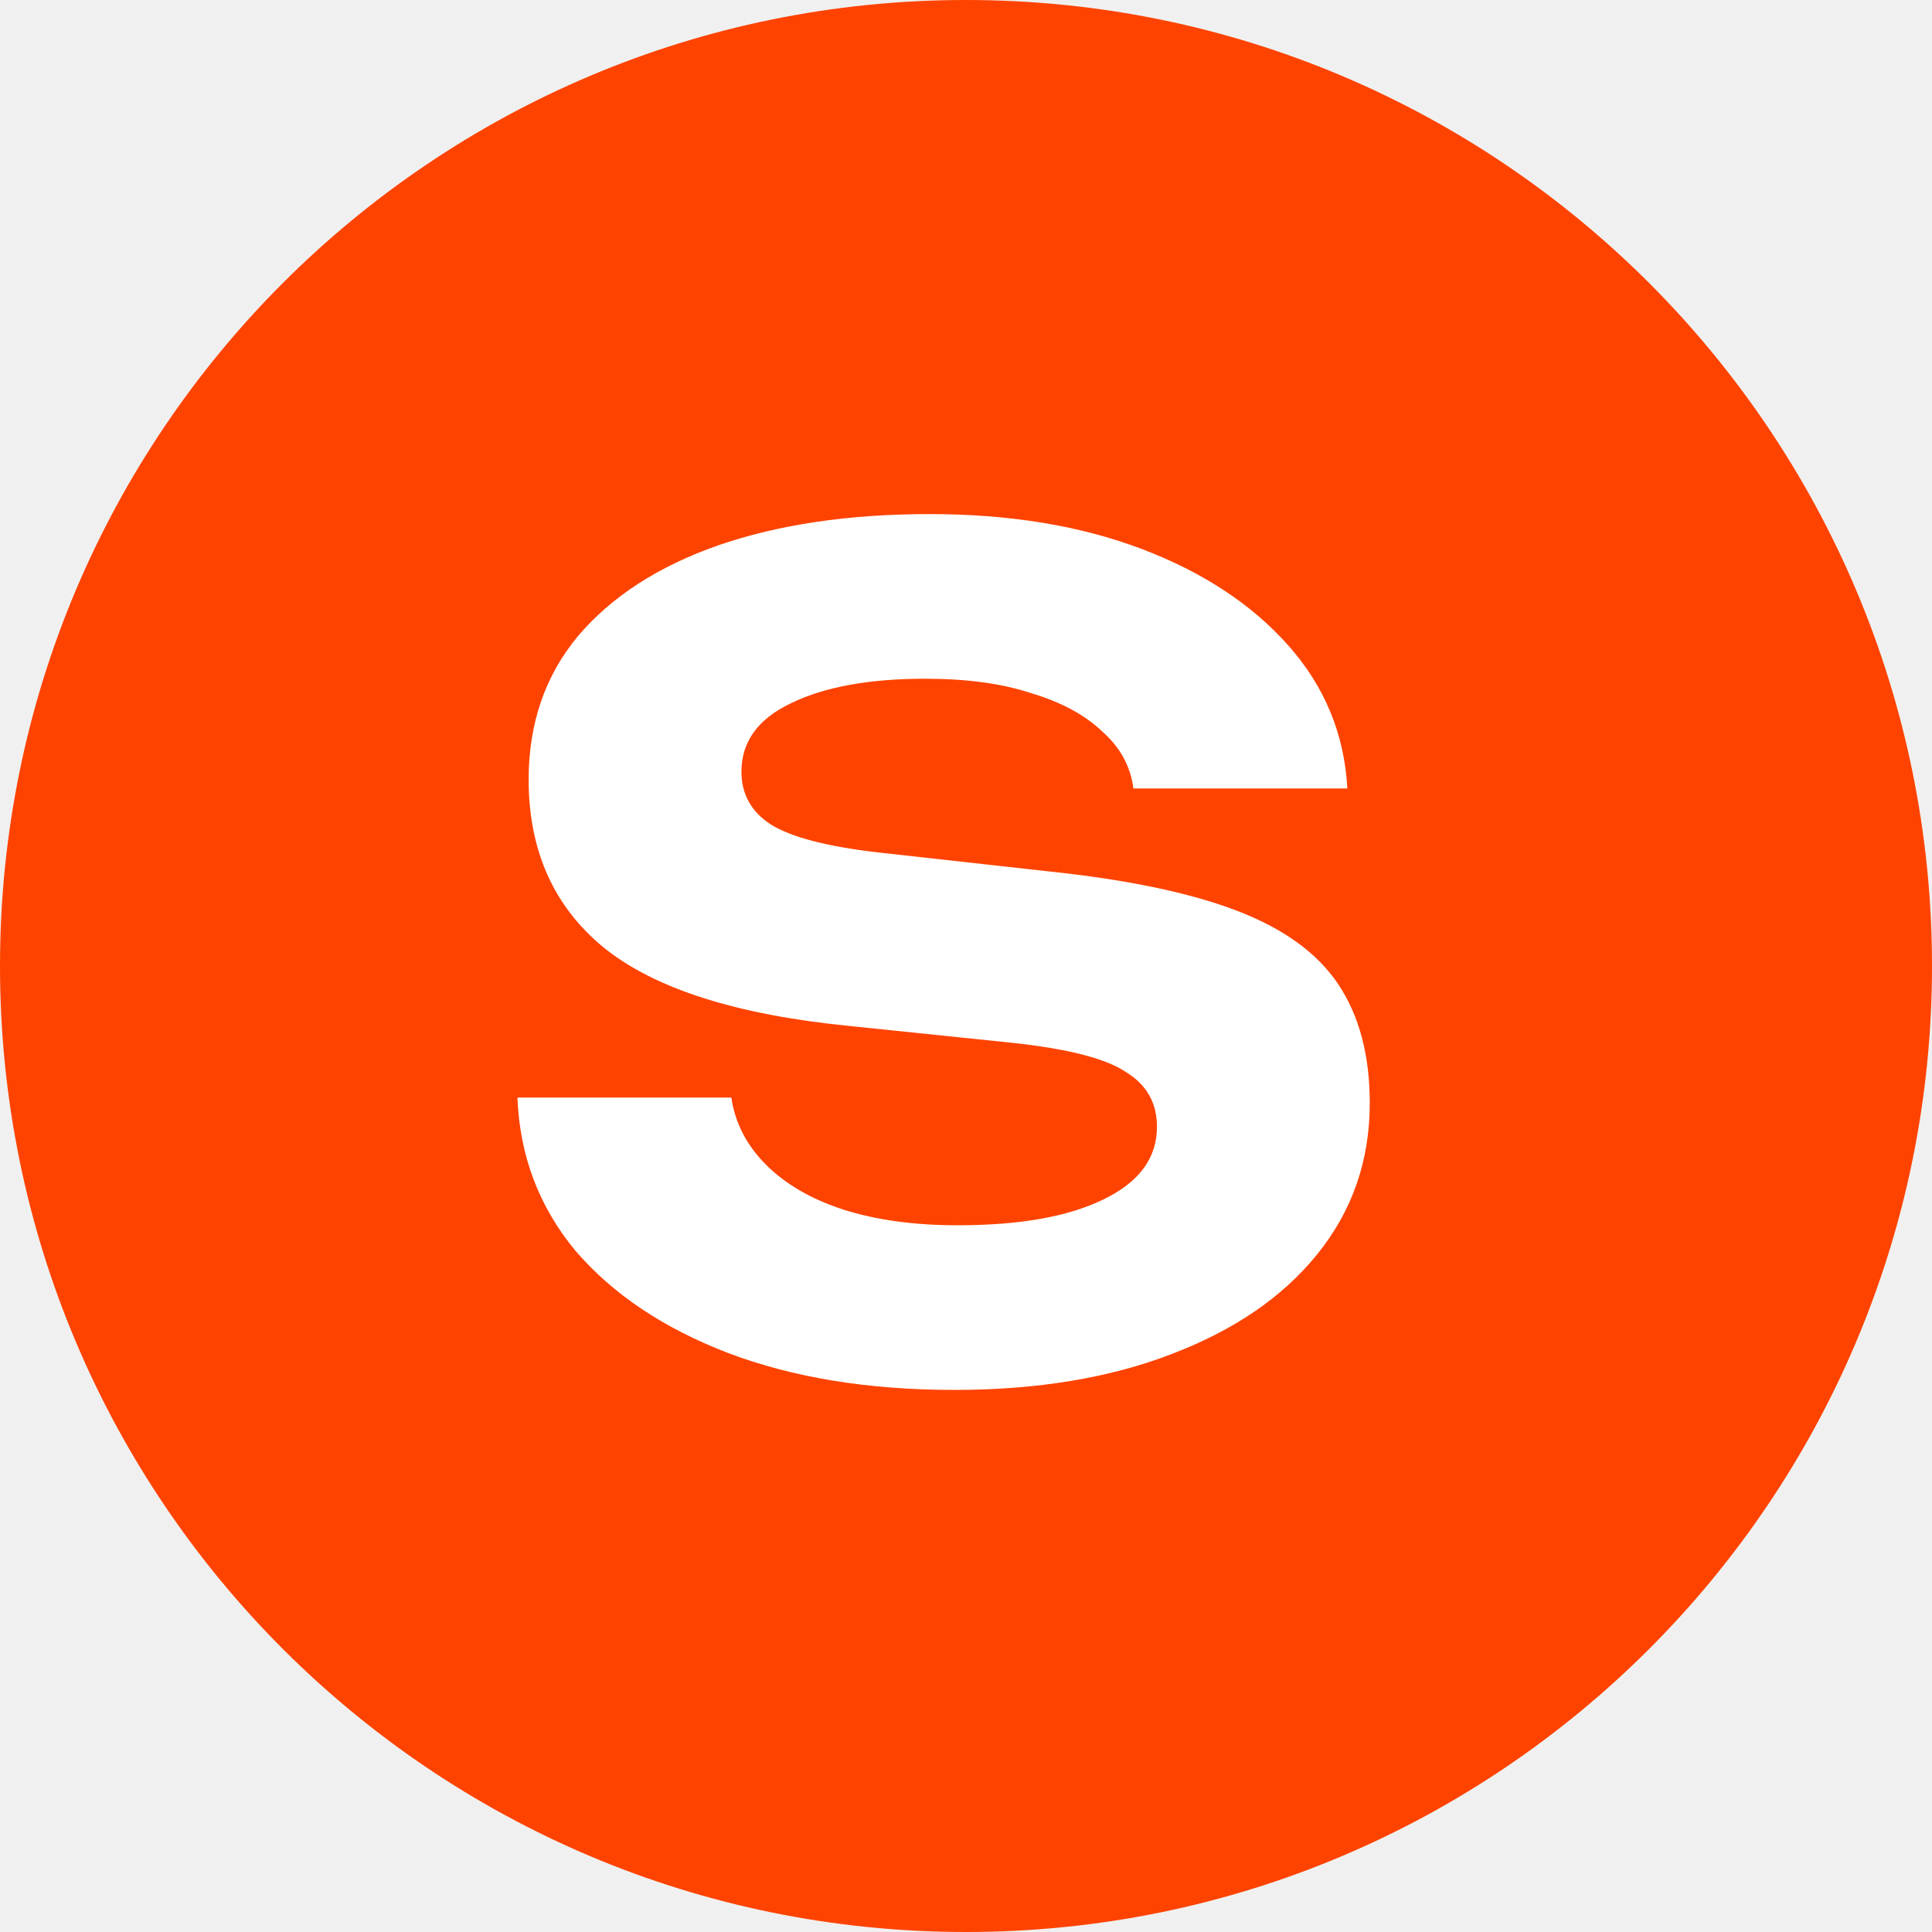
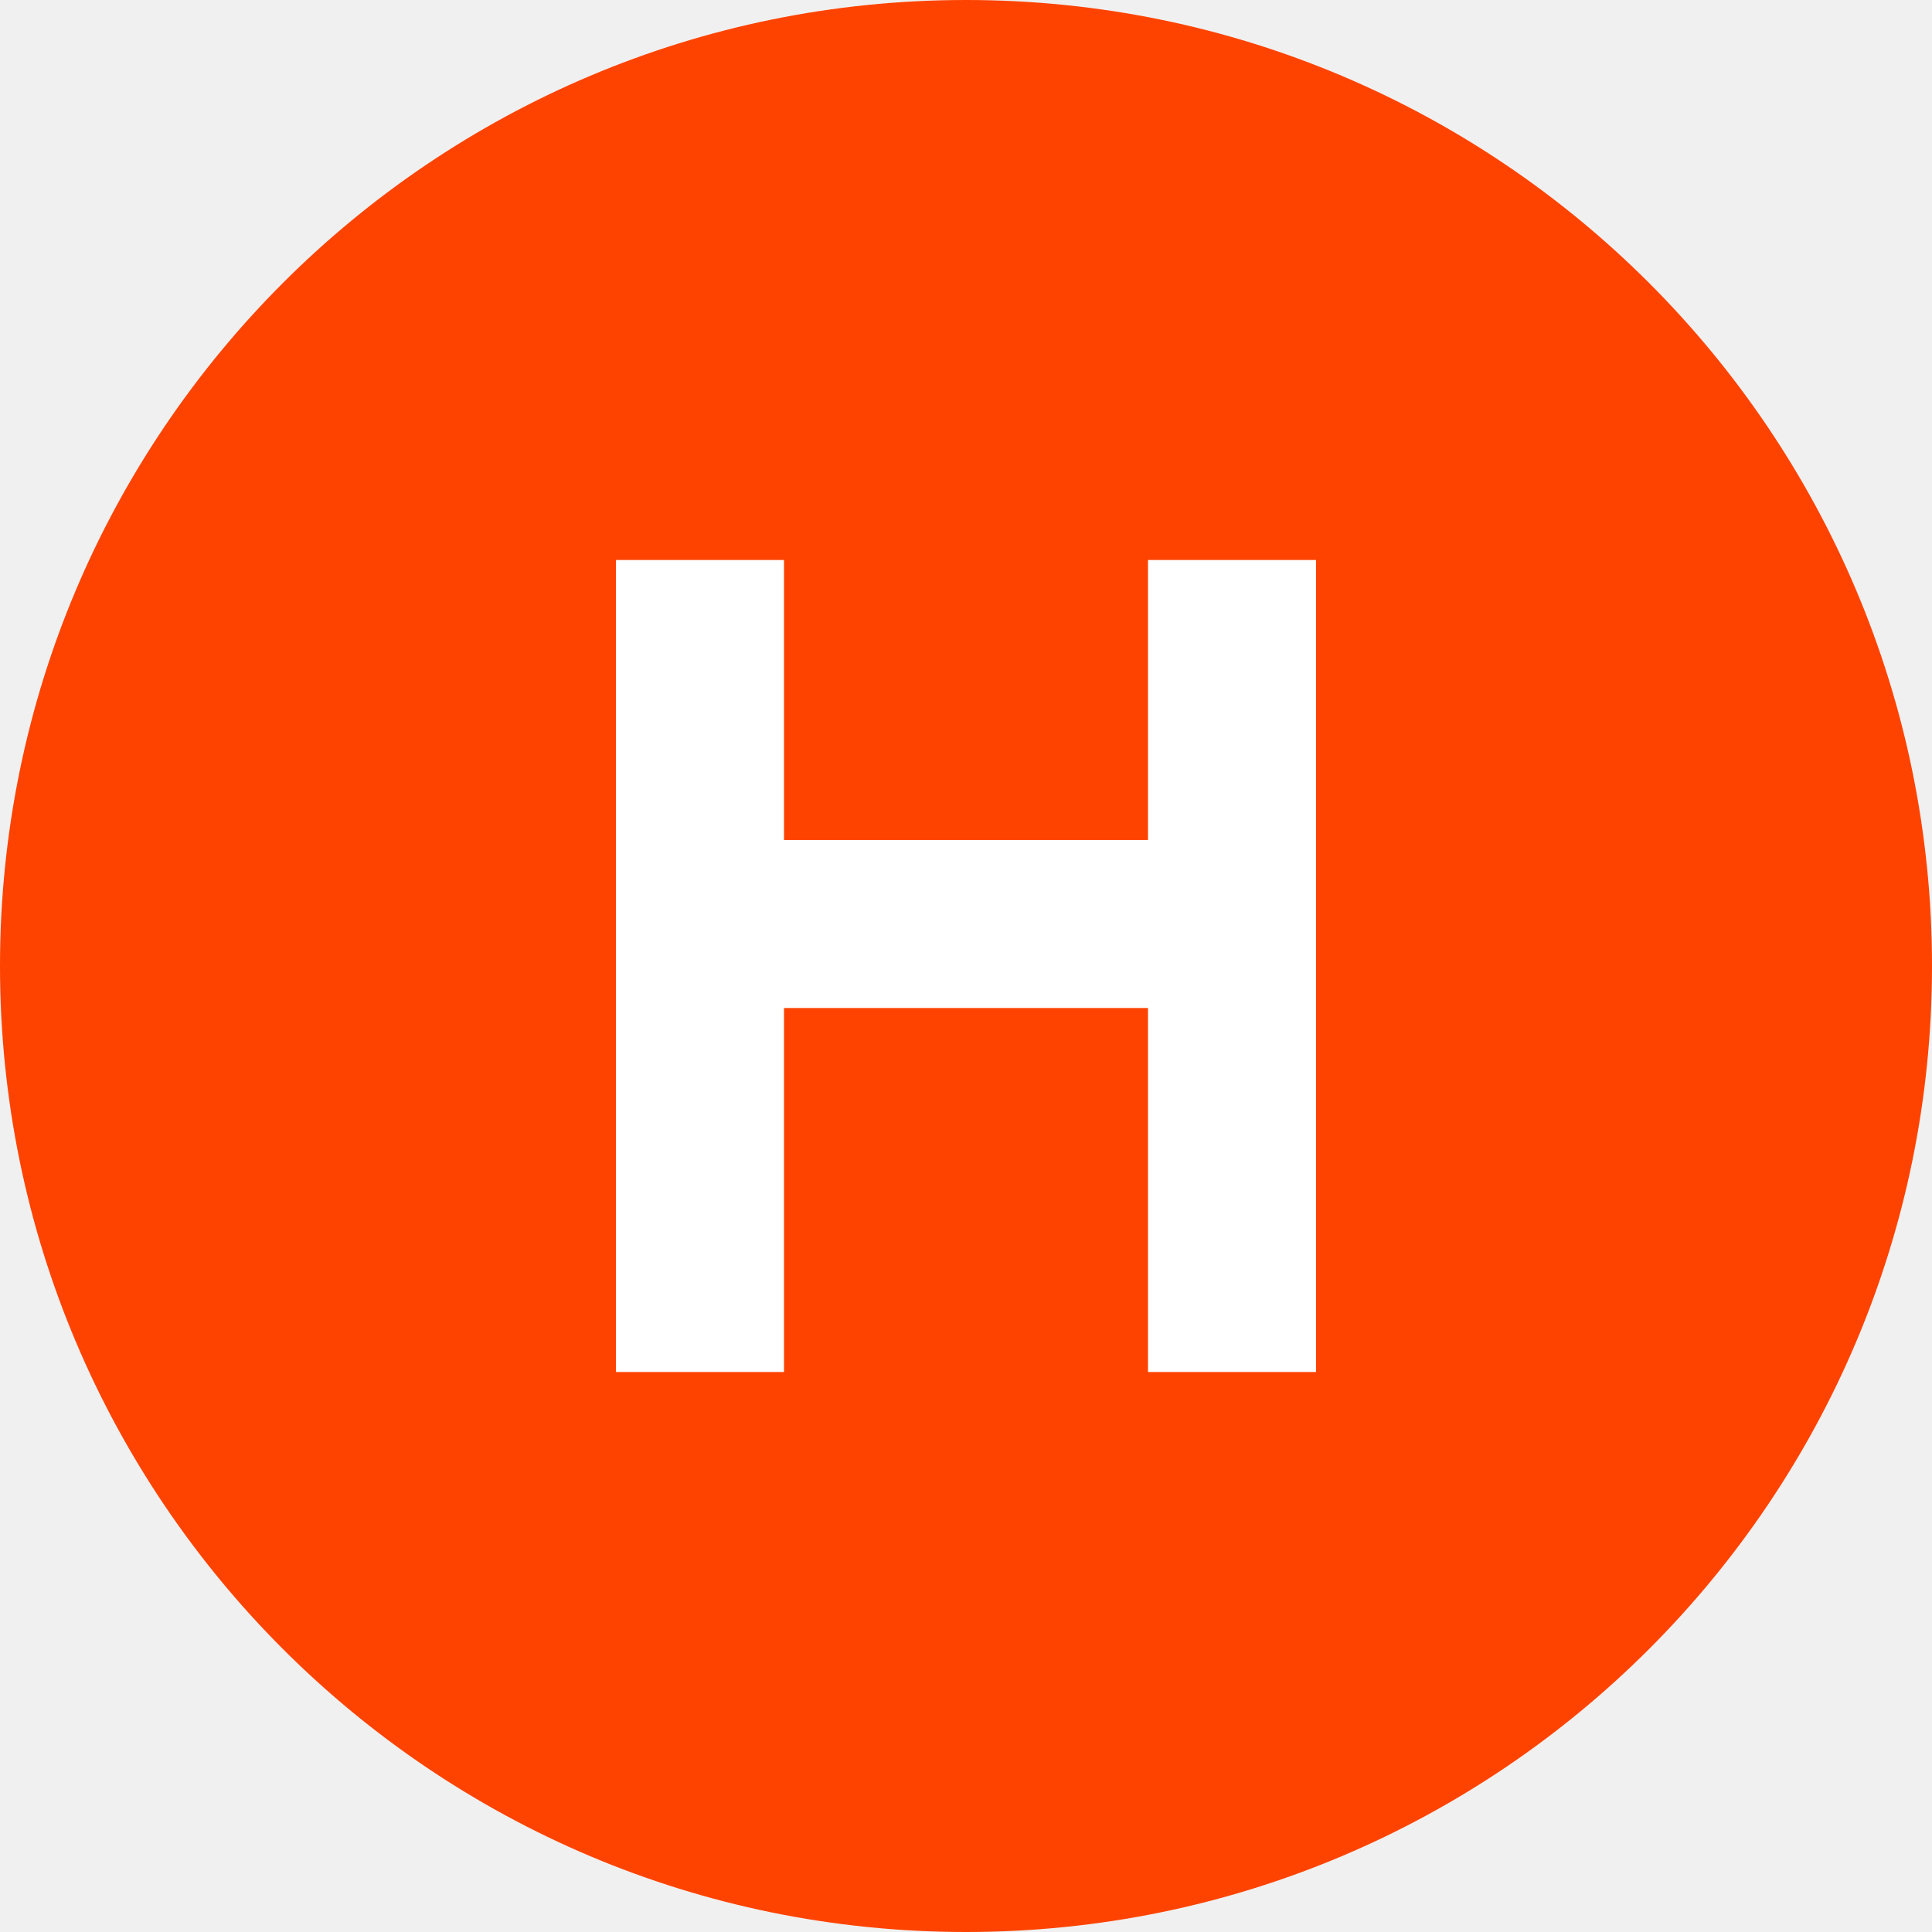
<svg xmlns="http://www.w3.org/2000/svg" width="69" height="69" viewBox="0 0 69 69" fill="none">
  <circle cx="34.5" cy="34.5" r="34.5" fill="#FE4300" />
-   <path d="M18.48 39.2H26.12C26.253 40.107 26.667 40.907 27.36 41.6C28.053 42.293 28.973 42.827 30.12 43.2C31.293 43.573 32.653 43.76 34.2 43.76C36.413 43.76 38.147 43.453 39.4 42.84C40.68 42.227 41.32 41.36 41.32 40.24C41.32 39.387 40.947 38.733 40.2 38.28C39.48 37.8 38.12 37.453 36.12 37.24L30.32 36.64C26.293 36.24 23.373 35.307 21.56 33.84C19.773 32.373 18.88 30.373 18.88 27.84C18.88 25.84 19.467 24.133 20.64 22.72C21.84 21.307 23.507 20.227 25.64 19.48C27.8 18.733 30.32 18.36 33.2 18.36C36.053 18.36 38.573 18.773 40.76 19.6C42.947 20.427 44.693 21.573 46 23.04C47.307 24.507 48.013 26.213 48.12 28.16H40.48C40.373 27.36 40 26.68 39.36 26.12C38.747 25.533 37.907 25.08 36.84 24.76C35.8 24.413 34.533 24.24 33.04 24.24C31.04 24.24 29.44 24.533 28.24 25.12C27.067 25.68 26.48 26.493 26.48 27.56C26.48 28.36 26.827 28.987 27.52 29.44C28.24 29.893 29.507 30.227 31.32 30.44L37.44 31.12C40.24 31.413 42.48 31.88 44.16 32.52C45.84 33.16 47.053 34.04 47.8 35.16C48.547 36.28 48.92 37.693 48.92 39.4C48.92 41.453 48.293 43.253 47.04 44.8C45.813 46.32 44.08 47.507 41.84 48.36C39.627 49.213 37.04 49.64 34.08 49.64C31.013 49.64 28.32 49.2 26 48.32C23.707 47.44 21.893 46.227 20.56 44.68C19.253 43.107 18.56 41.28 18.48 39.2Z" fill="white" />
+   <path d="M22 20H28V30H41V20H47V49H41V36H28V49H22V20Z" fill="white" />
</svg>
